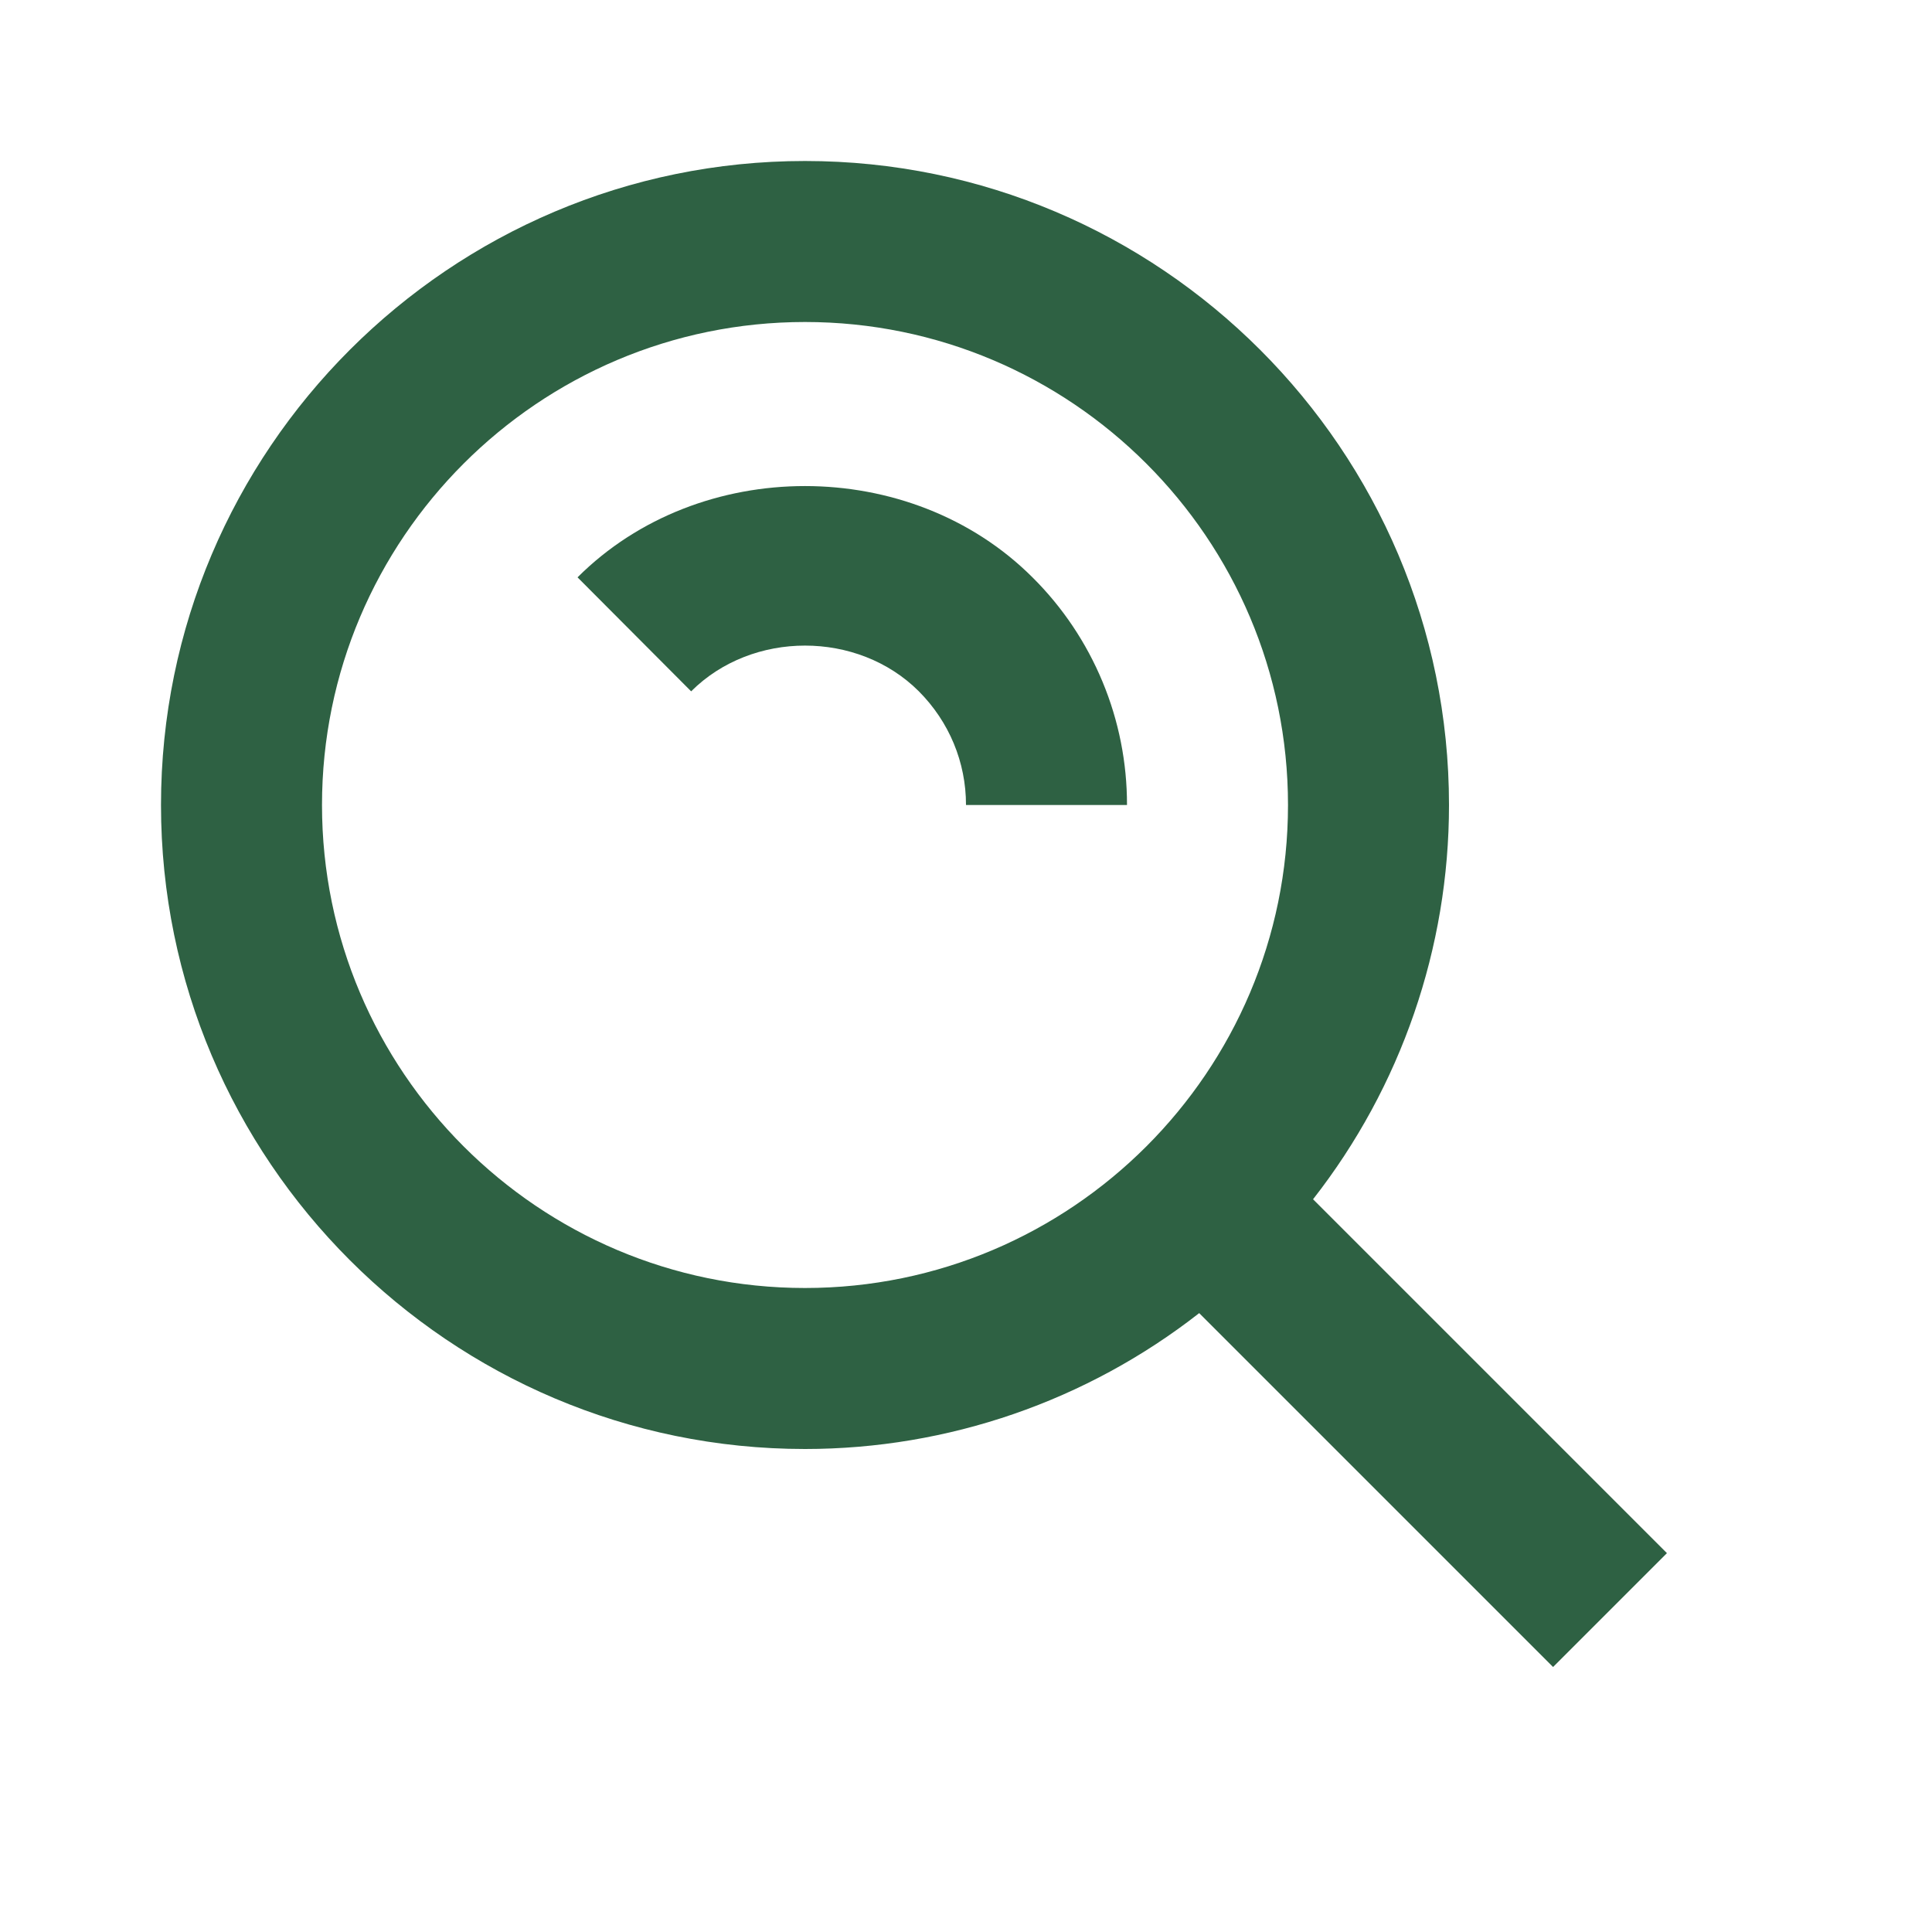
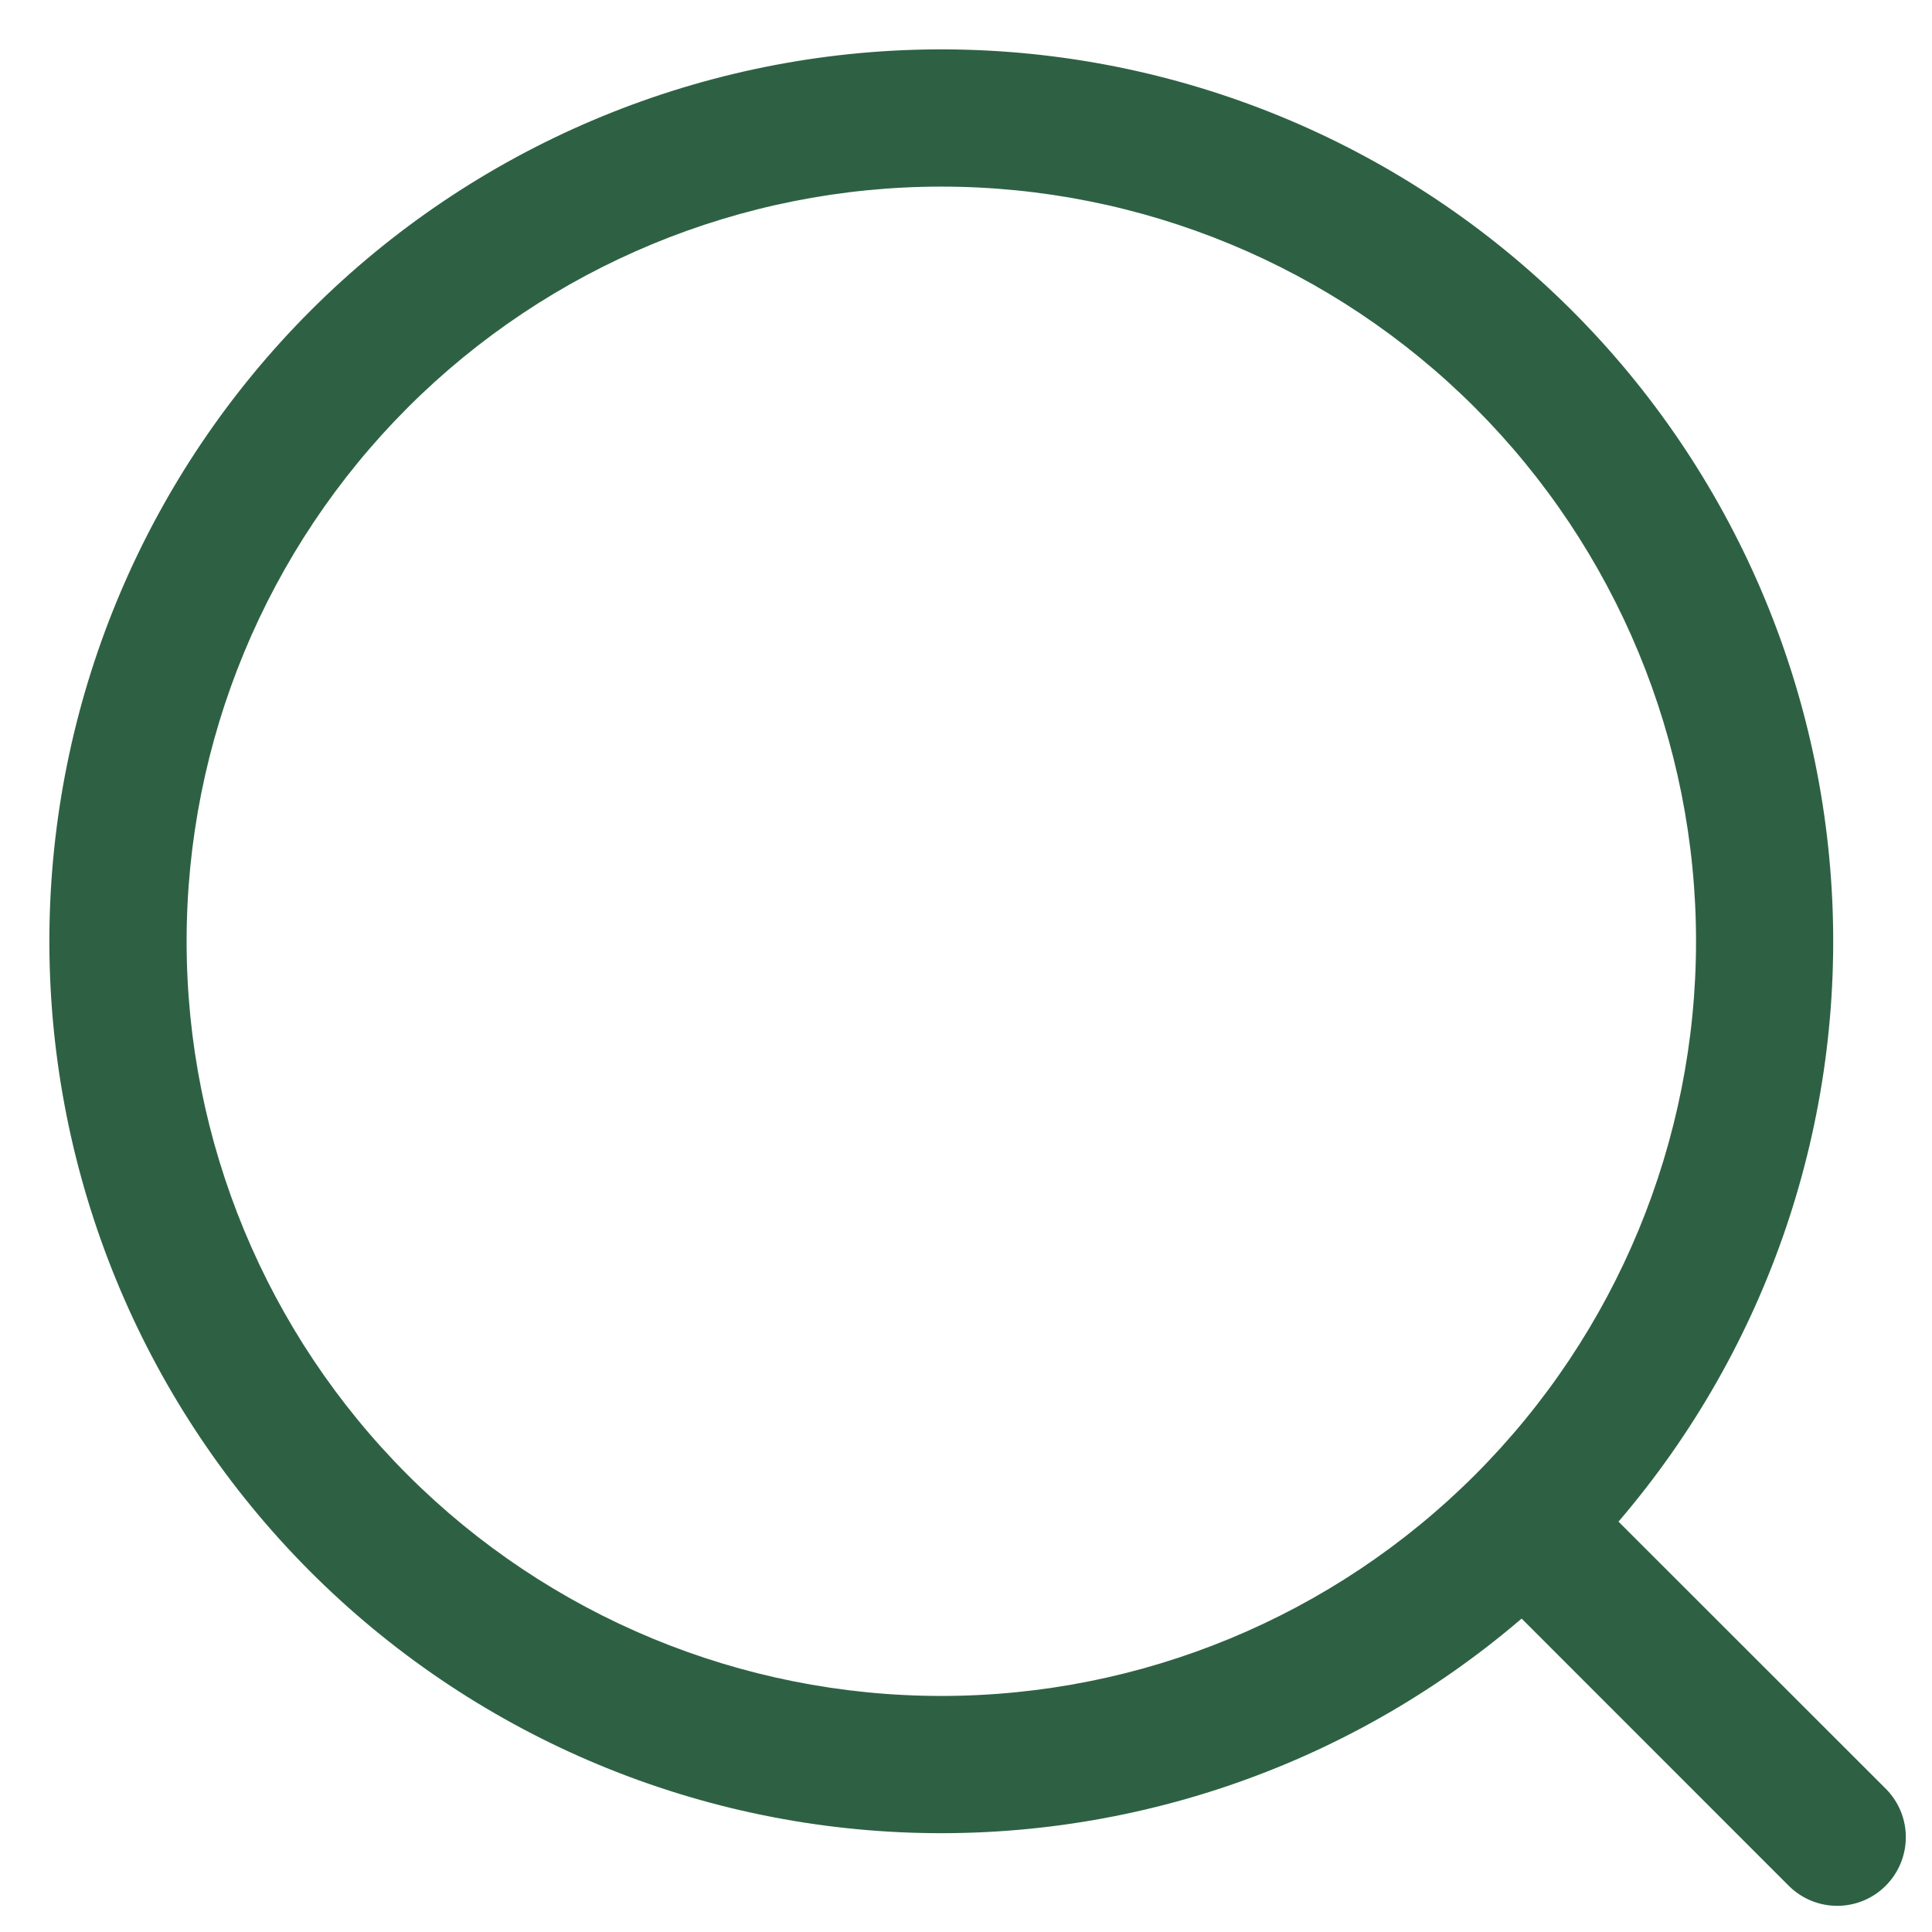
- <svg xmlns="http://www.w3.org/2000/svg" width="30" height="30" viewBox="0 0 30 30" fill="none">
-   <path d="M12.5 22.5C14.719 22.5 16.873 21.757 18.621 20.39L24.116 25.885L25.884 24.117L20.389 18.622C21.756 16.875 22.5 14.719 22.5 12.5C22.5 6.986 18.014 2.5 12.5 2.5C6.986 2.5 2.5 6.986 2.5 12.5C2.5 18.014 6.986 22.5 12.5 22.5ZM12.5 5C16.636 5 20 8.364 20 12.5C20 16.636 16.636 20 12.5 20C8.364 20 5 16.636 5 12.5C5 8.364 8.364 5 12.5 5Z" fill="#2E6143" />
-   <path d="M14.265 10.732C14.739 11.207 15 11.835 15 12.5H17.5C17.501 11.843 17.372 11.192 17.12 10.586C16.868 9.979 16.499 9.428 16.032 8.965C14.14 7.075 10.859 7.075 8.968 8.965L10.732 10.735C11.682 9.787 13.32 9.79 14.265 10.732Z" fill="#2E6143" />
+ <svg xmlns="http://www.w3.org/2000/svg" width="22" height="22" viewBox="0 0 22 22" fill="none">
+   <path d="M18.431 17.328L21.483 20.378C21.625 20.525 21.704 20.723 21.702 20.927C21.7 21.132 21.618 21.328 21.473 21.473C21.329 21.618 21.133 21.7 20.928 21.702C20.723 21.704 20.526 21.625 20.378 21.483L17.327 18.431C15.333 20.14 12.754 21.009 10.133 20.858C7.511 20.706 5.05 19.545 3.266 17.618C1.482 15.691 0.514 13.149 0.564 10.523C0.615 7.898 1.68 5.394 3.537 3.537C5.394 1.68 7.898 0.615 10.523 0.564C13.149 0.514 15.692 1.482 17.619 3.266C19.546 5.05 20.706 7.511 20.858 10.132C21.01 12.754 20.14 15.332 18.431 17.326V17.328ZM10.719 19.312C12.998 19.312 15.184 18.407 16.796 16.795C18.407 15.184 19.313 12.998 19.313 10.719C19.313 8.439 18.407 6.254 16.796 4.642C15.184 3.03 12.998 2.125 10.719 2.125C8.44 2.125 6.254 3.03 4.642 4.642C3.031 6.254 2.125 8.439 2.125 10.719C2.125 12.998 3.031 15.184 4.642 16.795C6.254 18.407 8.44 19.312 10.719 19.312V19.312Z" fill="#2E6143" />
</svg>
